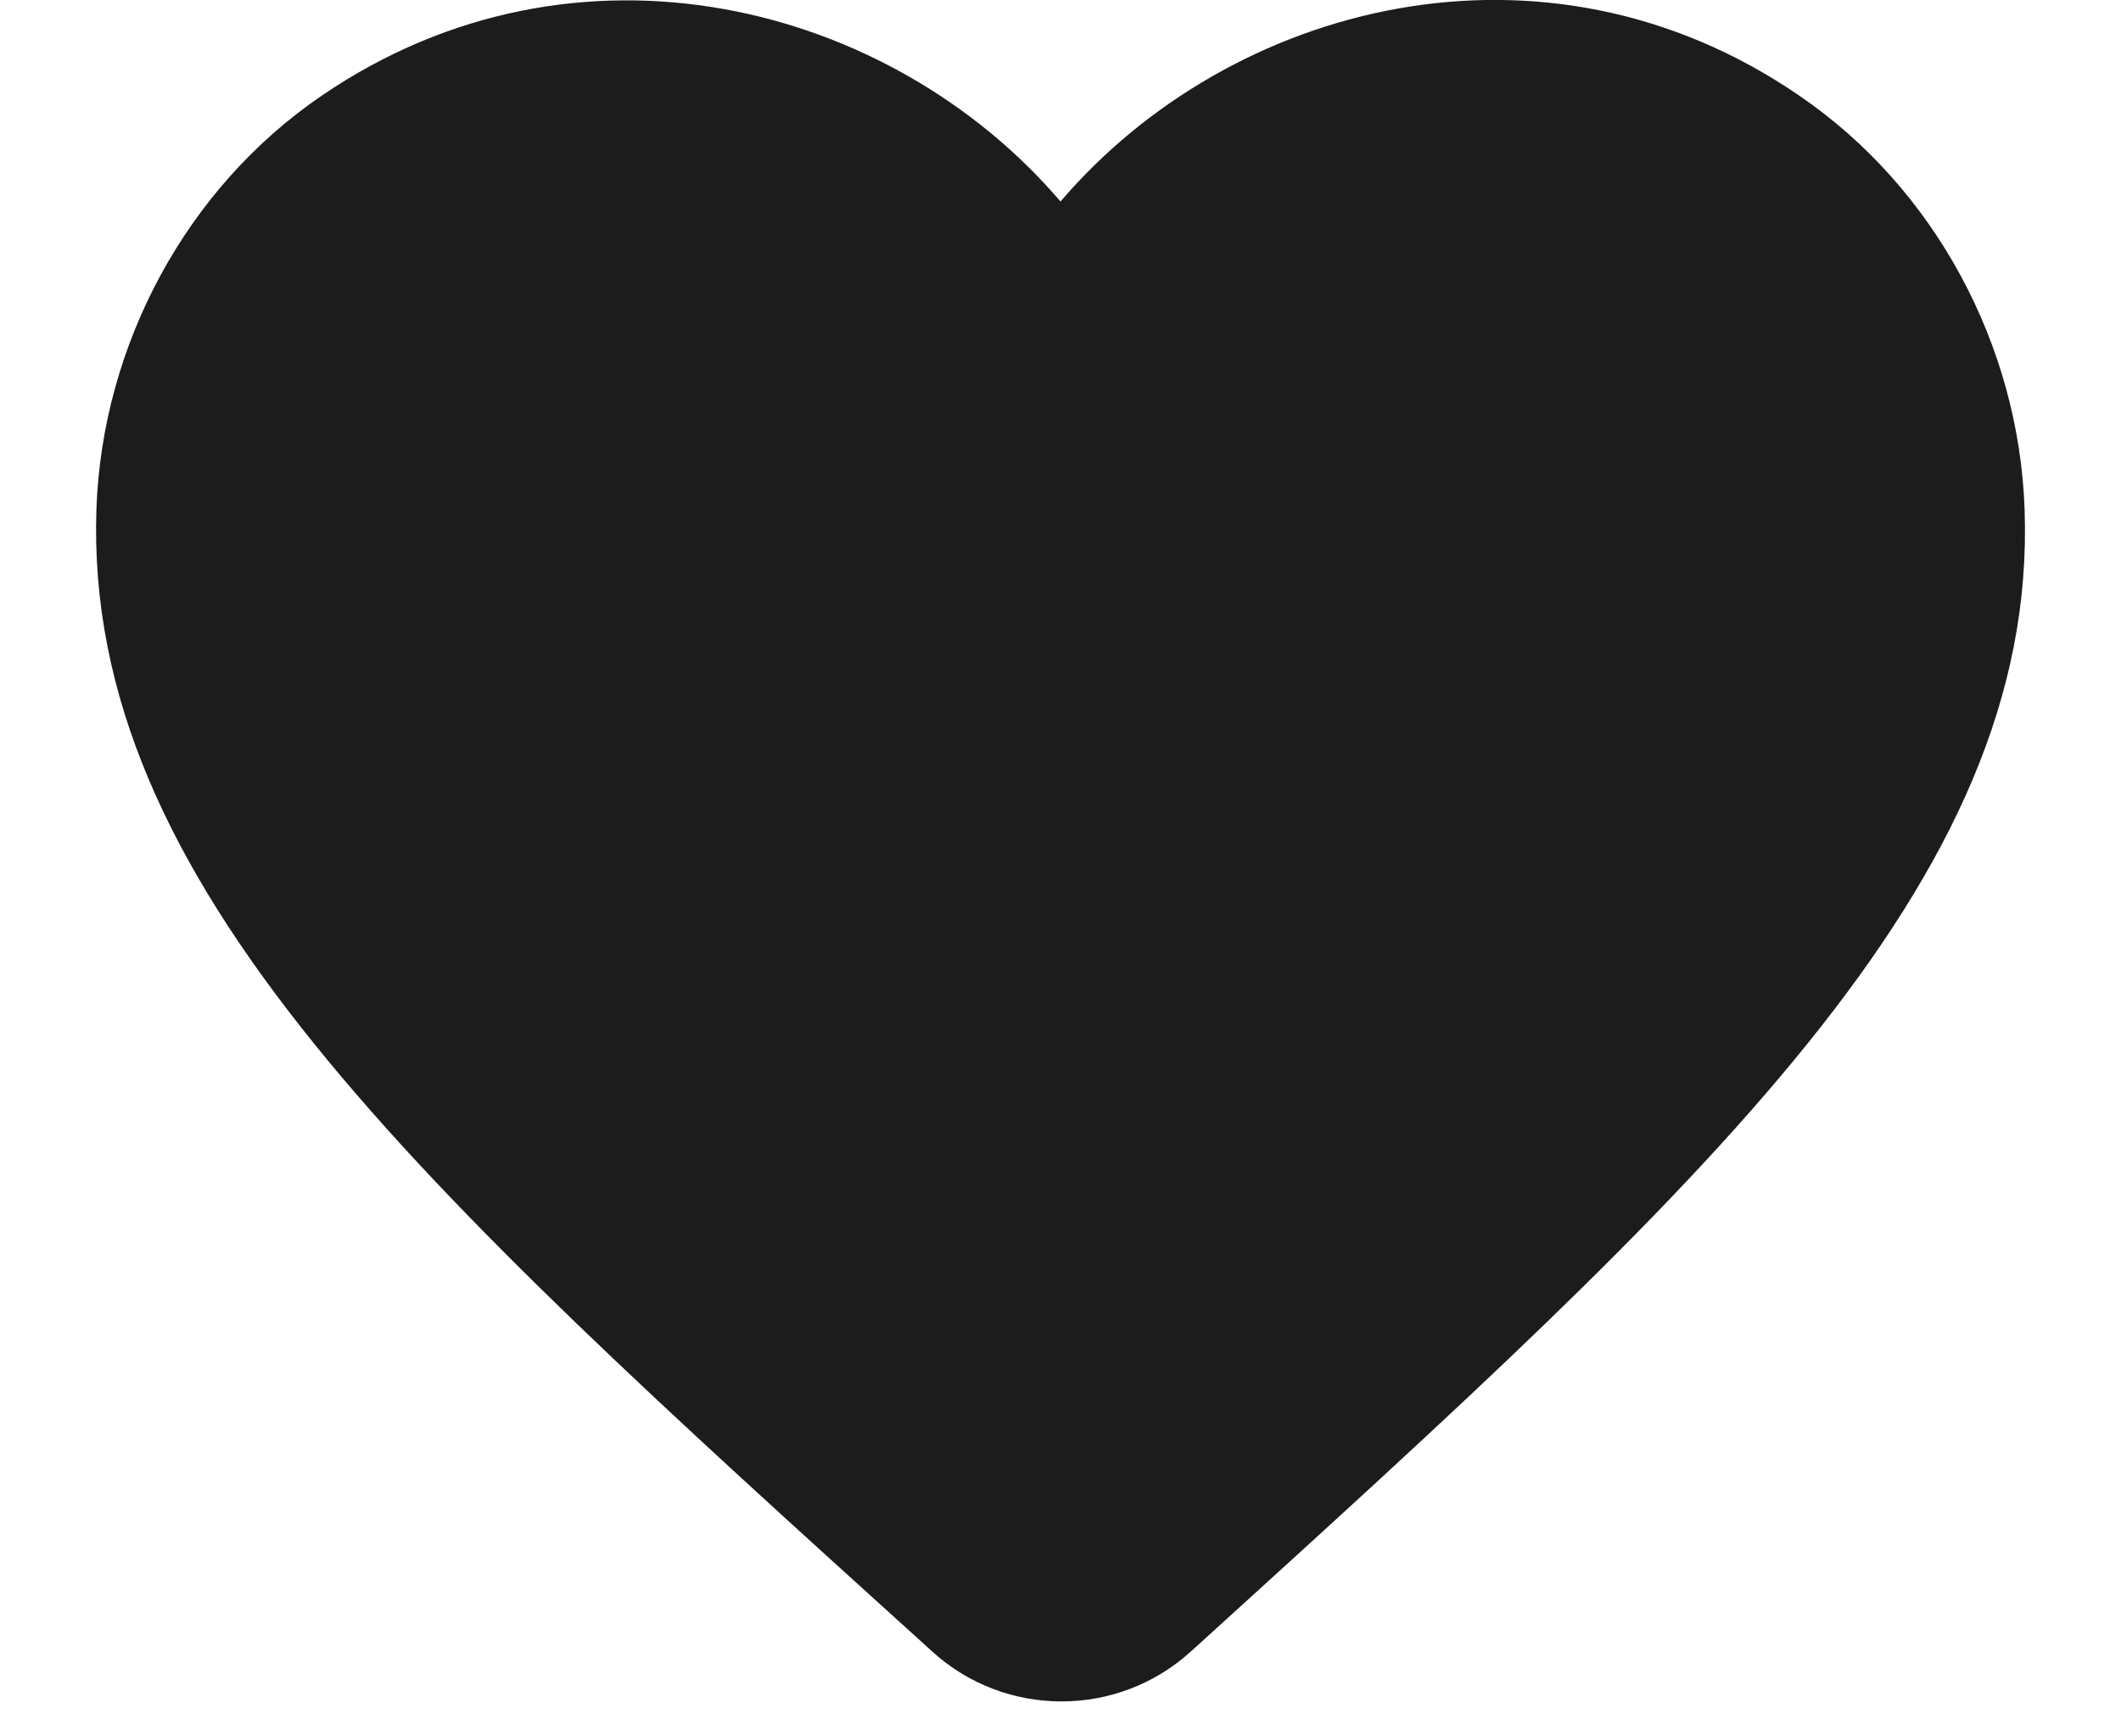
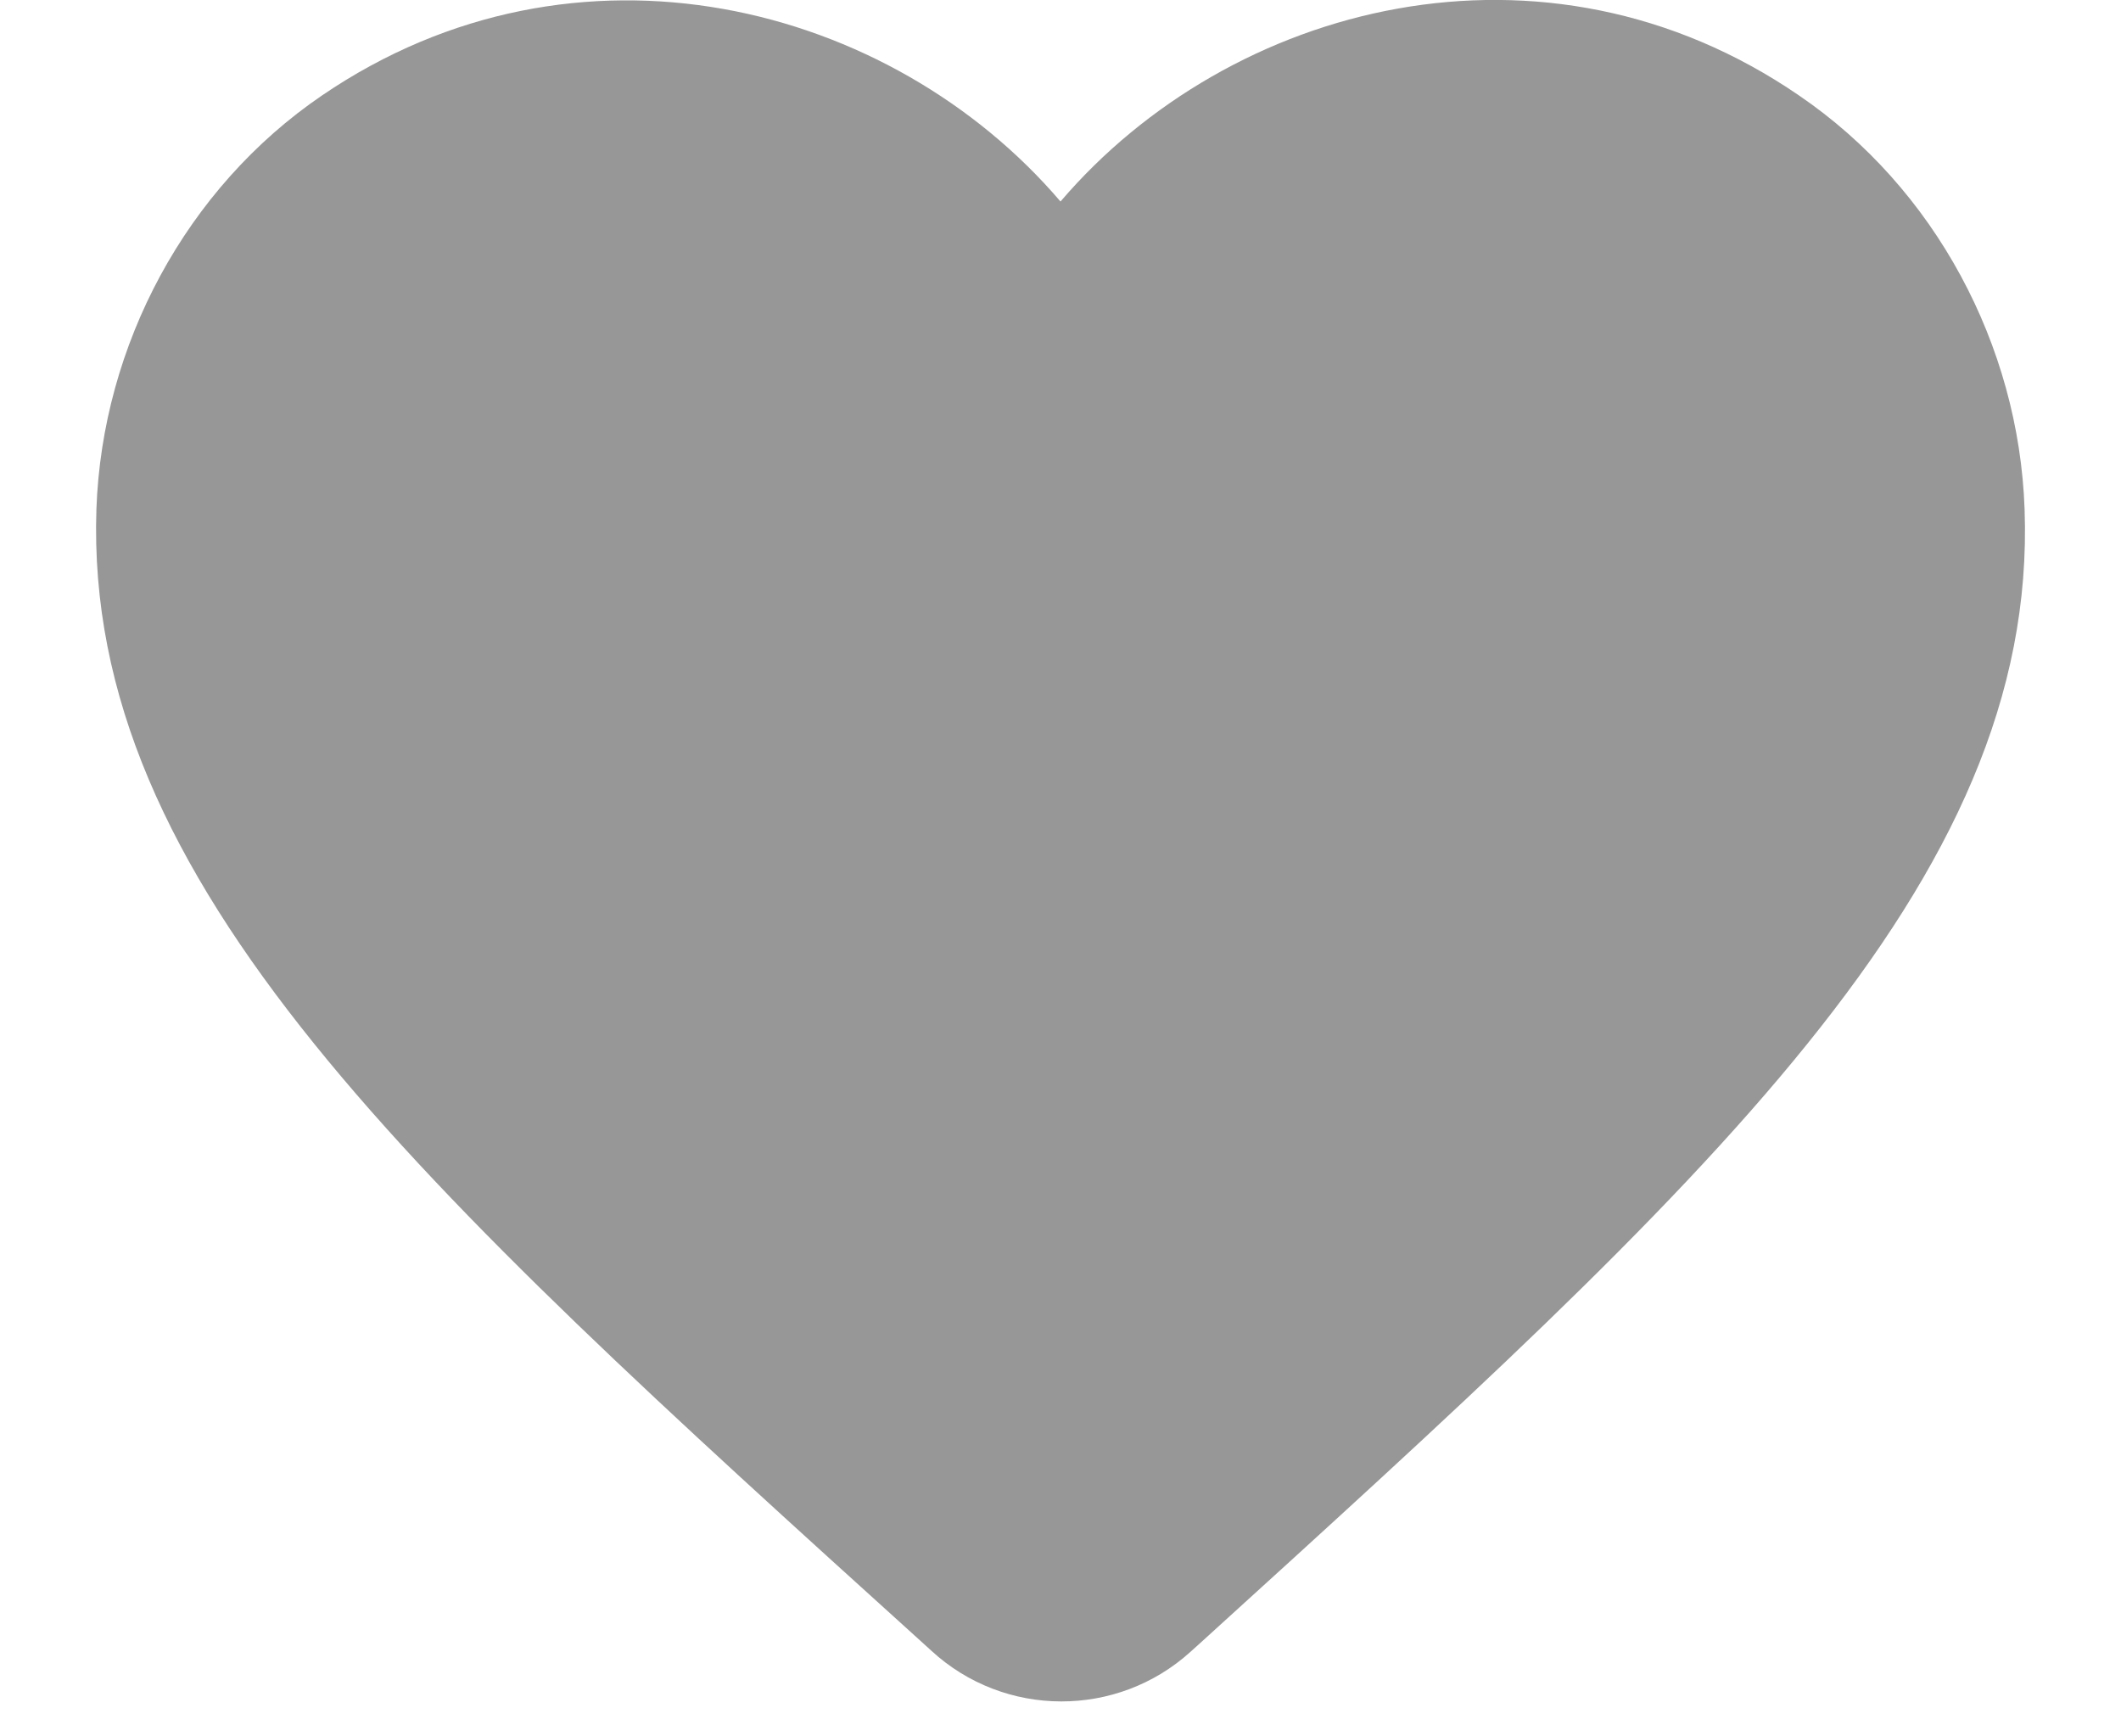
<svg xmlns="http://www.w3.org/2000/svg" width="22" height="18" viewBox="0 0 22 18" fill="none">
-   <path fill-rule="evenodd" clip-rule="evenodd" d="M12.35 17.13C11.59 17.82 10.42 17.82 9.66 17.12L9.55 17.02C4.3 12.27 0.87 9.16 1 5.28C1.06 3.58 1.93 1.95 3.34 0.99C5.98 -0.81 9.24 0.03 11 2.09C12.76 0.03 16.02 -0.82 18.66 0.99C20.07 1.95 20.94 3.58 21 5.28C21.14 9.16 17.7 12.27 12.45 17.04L12.35 17.13Z" fill="#1C1C1C" />
+   <path fill-rule="evenodd" clip-rule="evenodd" d="M12.35 17.13C11.59 17.82 10.42 17.82 9.66 17.12L9.55 17.02C4.3 12.27 0.87 9.16 1 5.28C1.06 3.58 1.93 1.95 3.34 0.99C5.98 -0.81 9.24 0.03 11 2.09C12.76 0.03 16.02 -0.82 18.66 0.99C20.07 1.95 20.94 3.58 21 5.28C21.14 9.16 17.7 12.27 12.45 17.04L12.35 17.13Z" fill="#979797" />
</svg>
